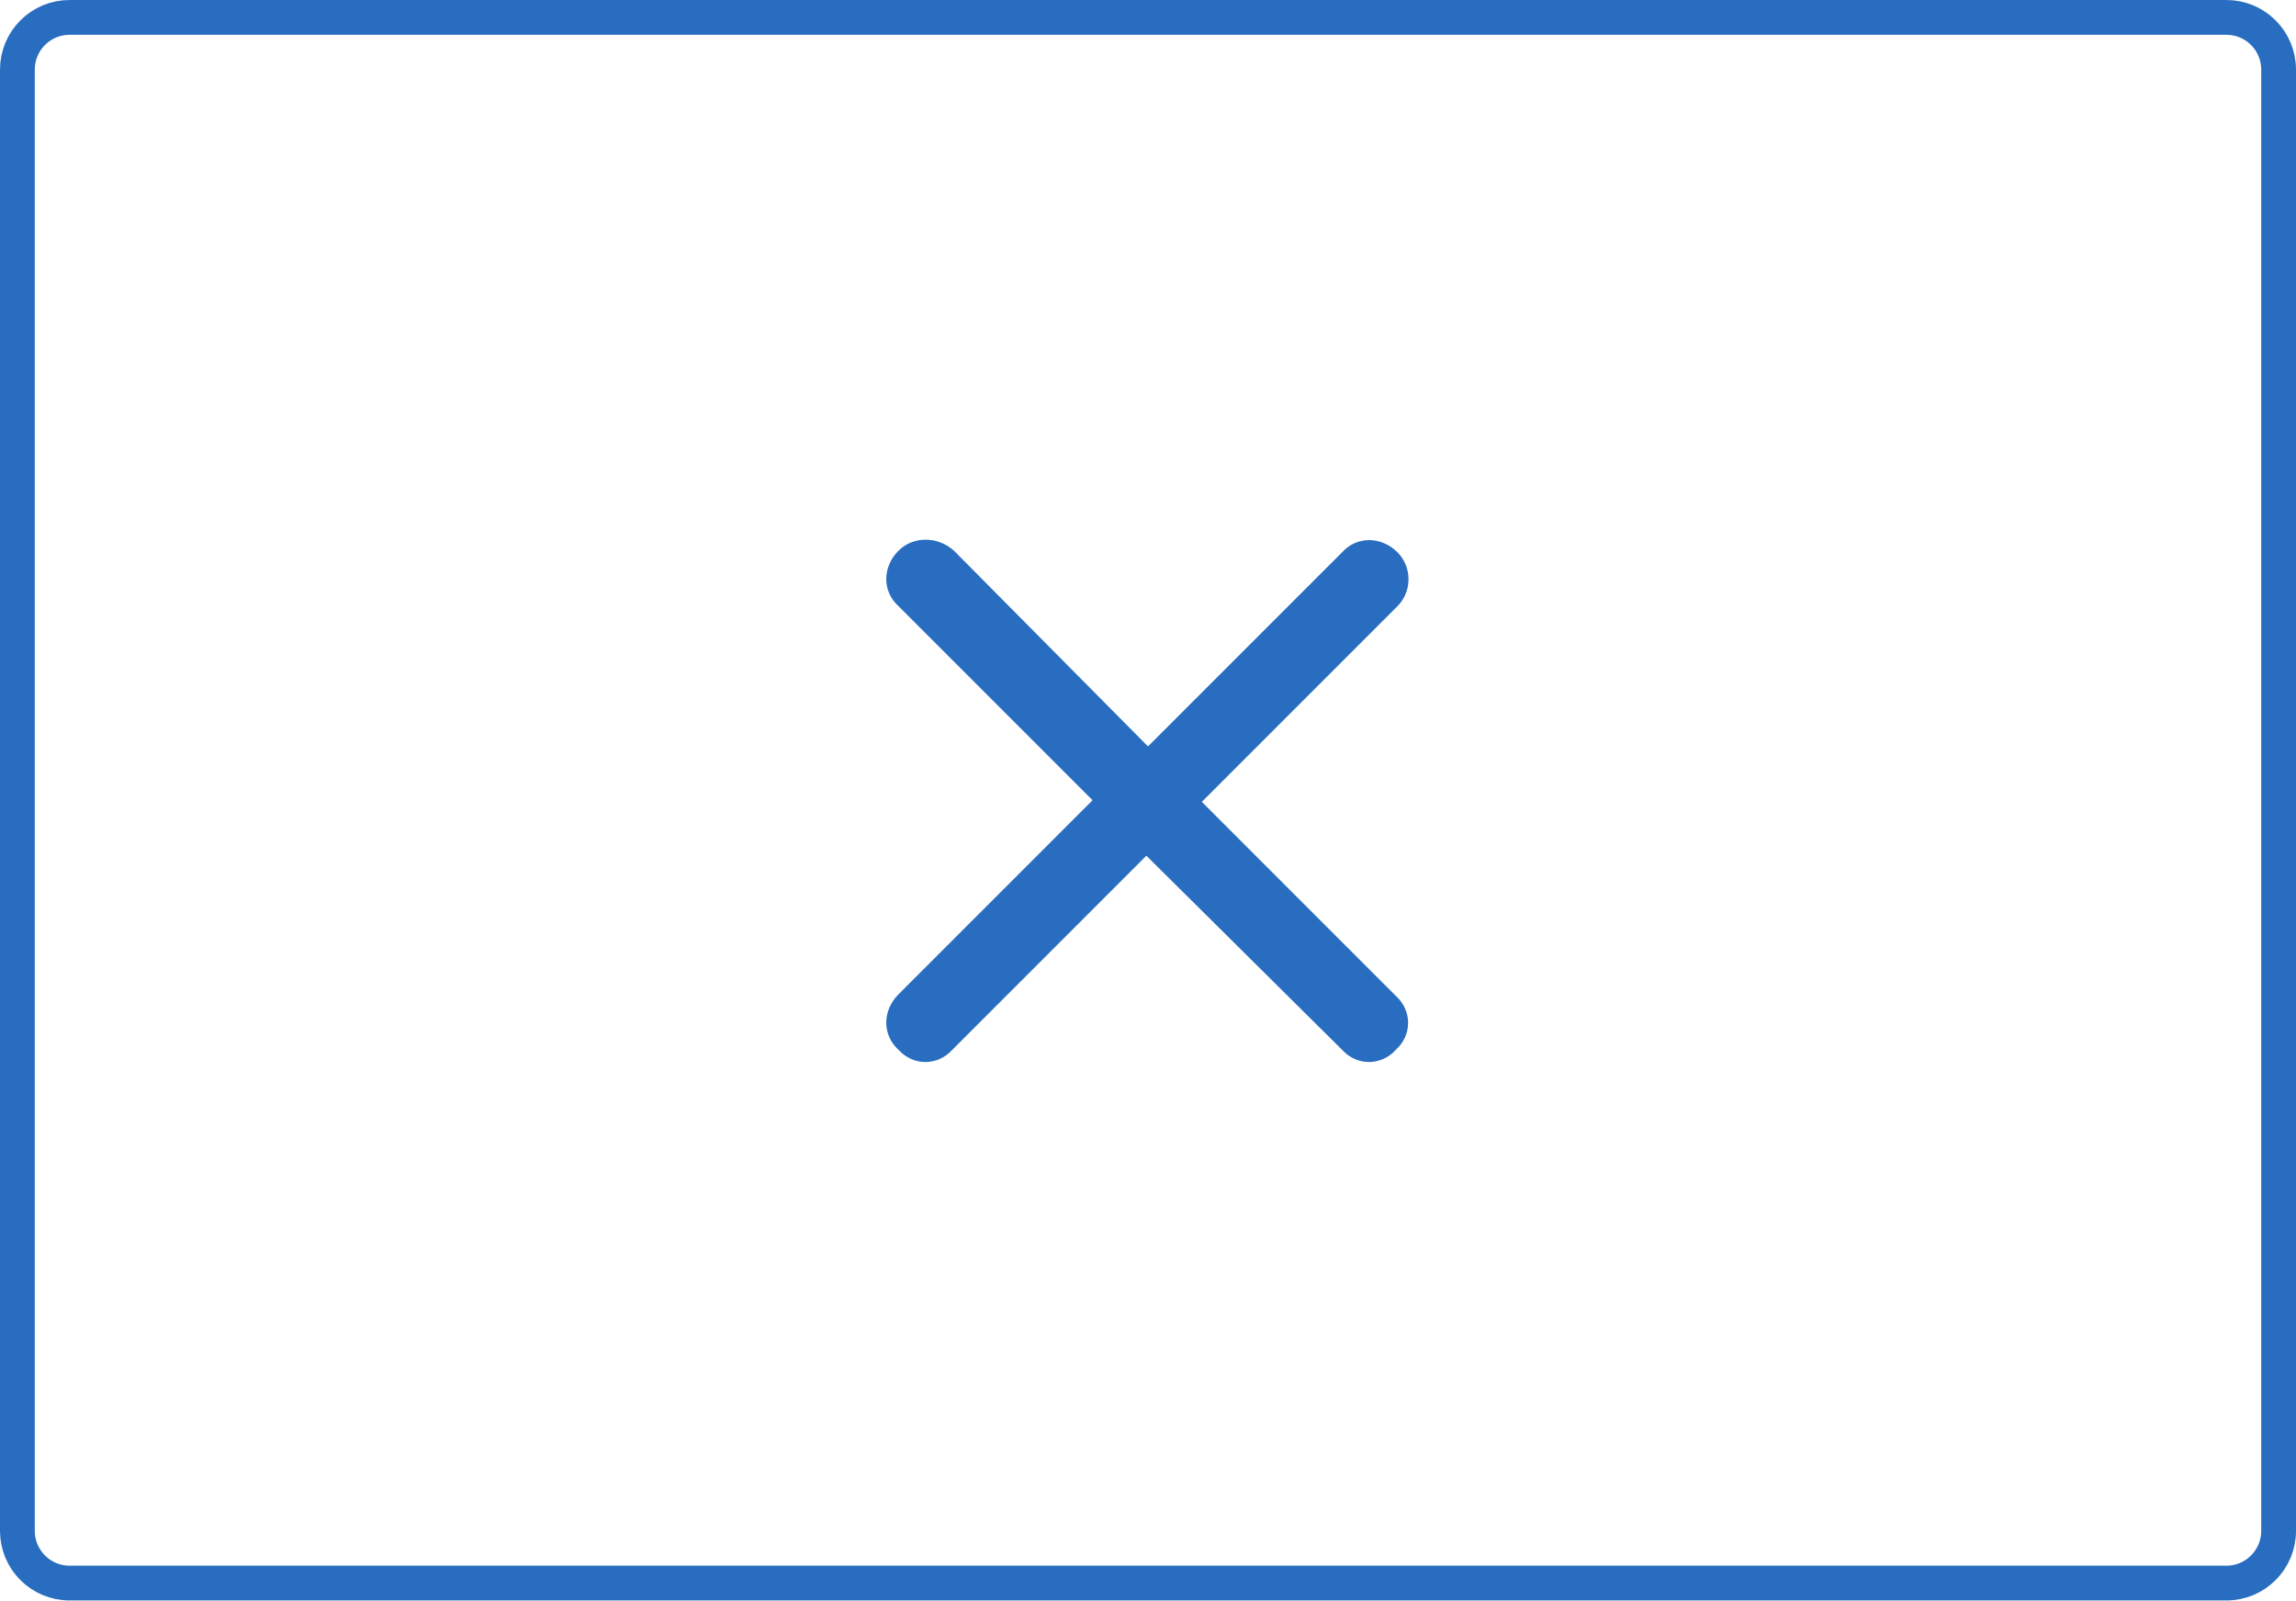
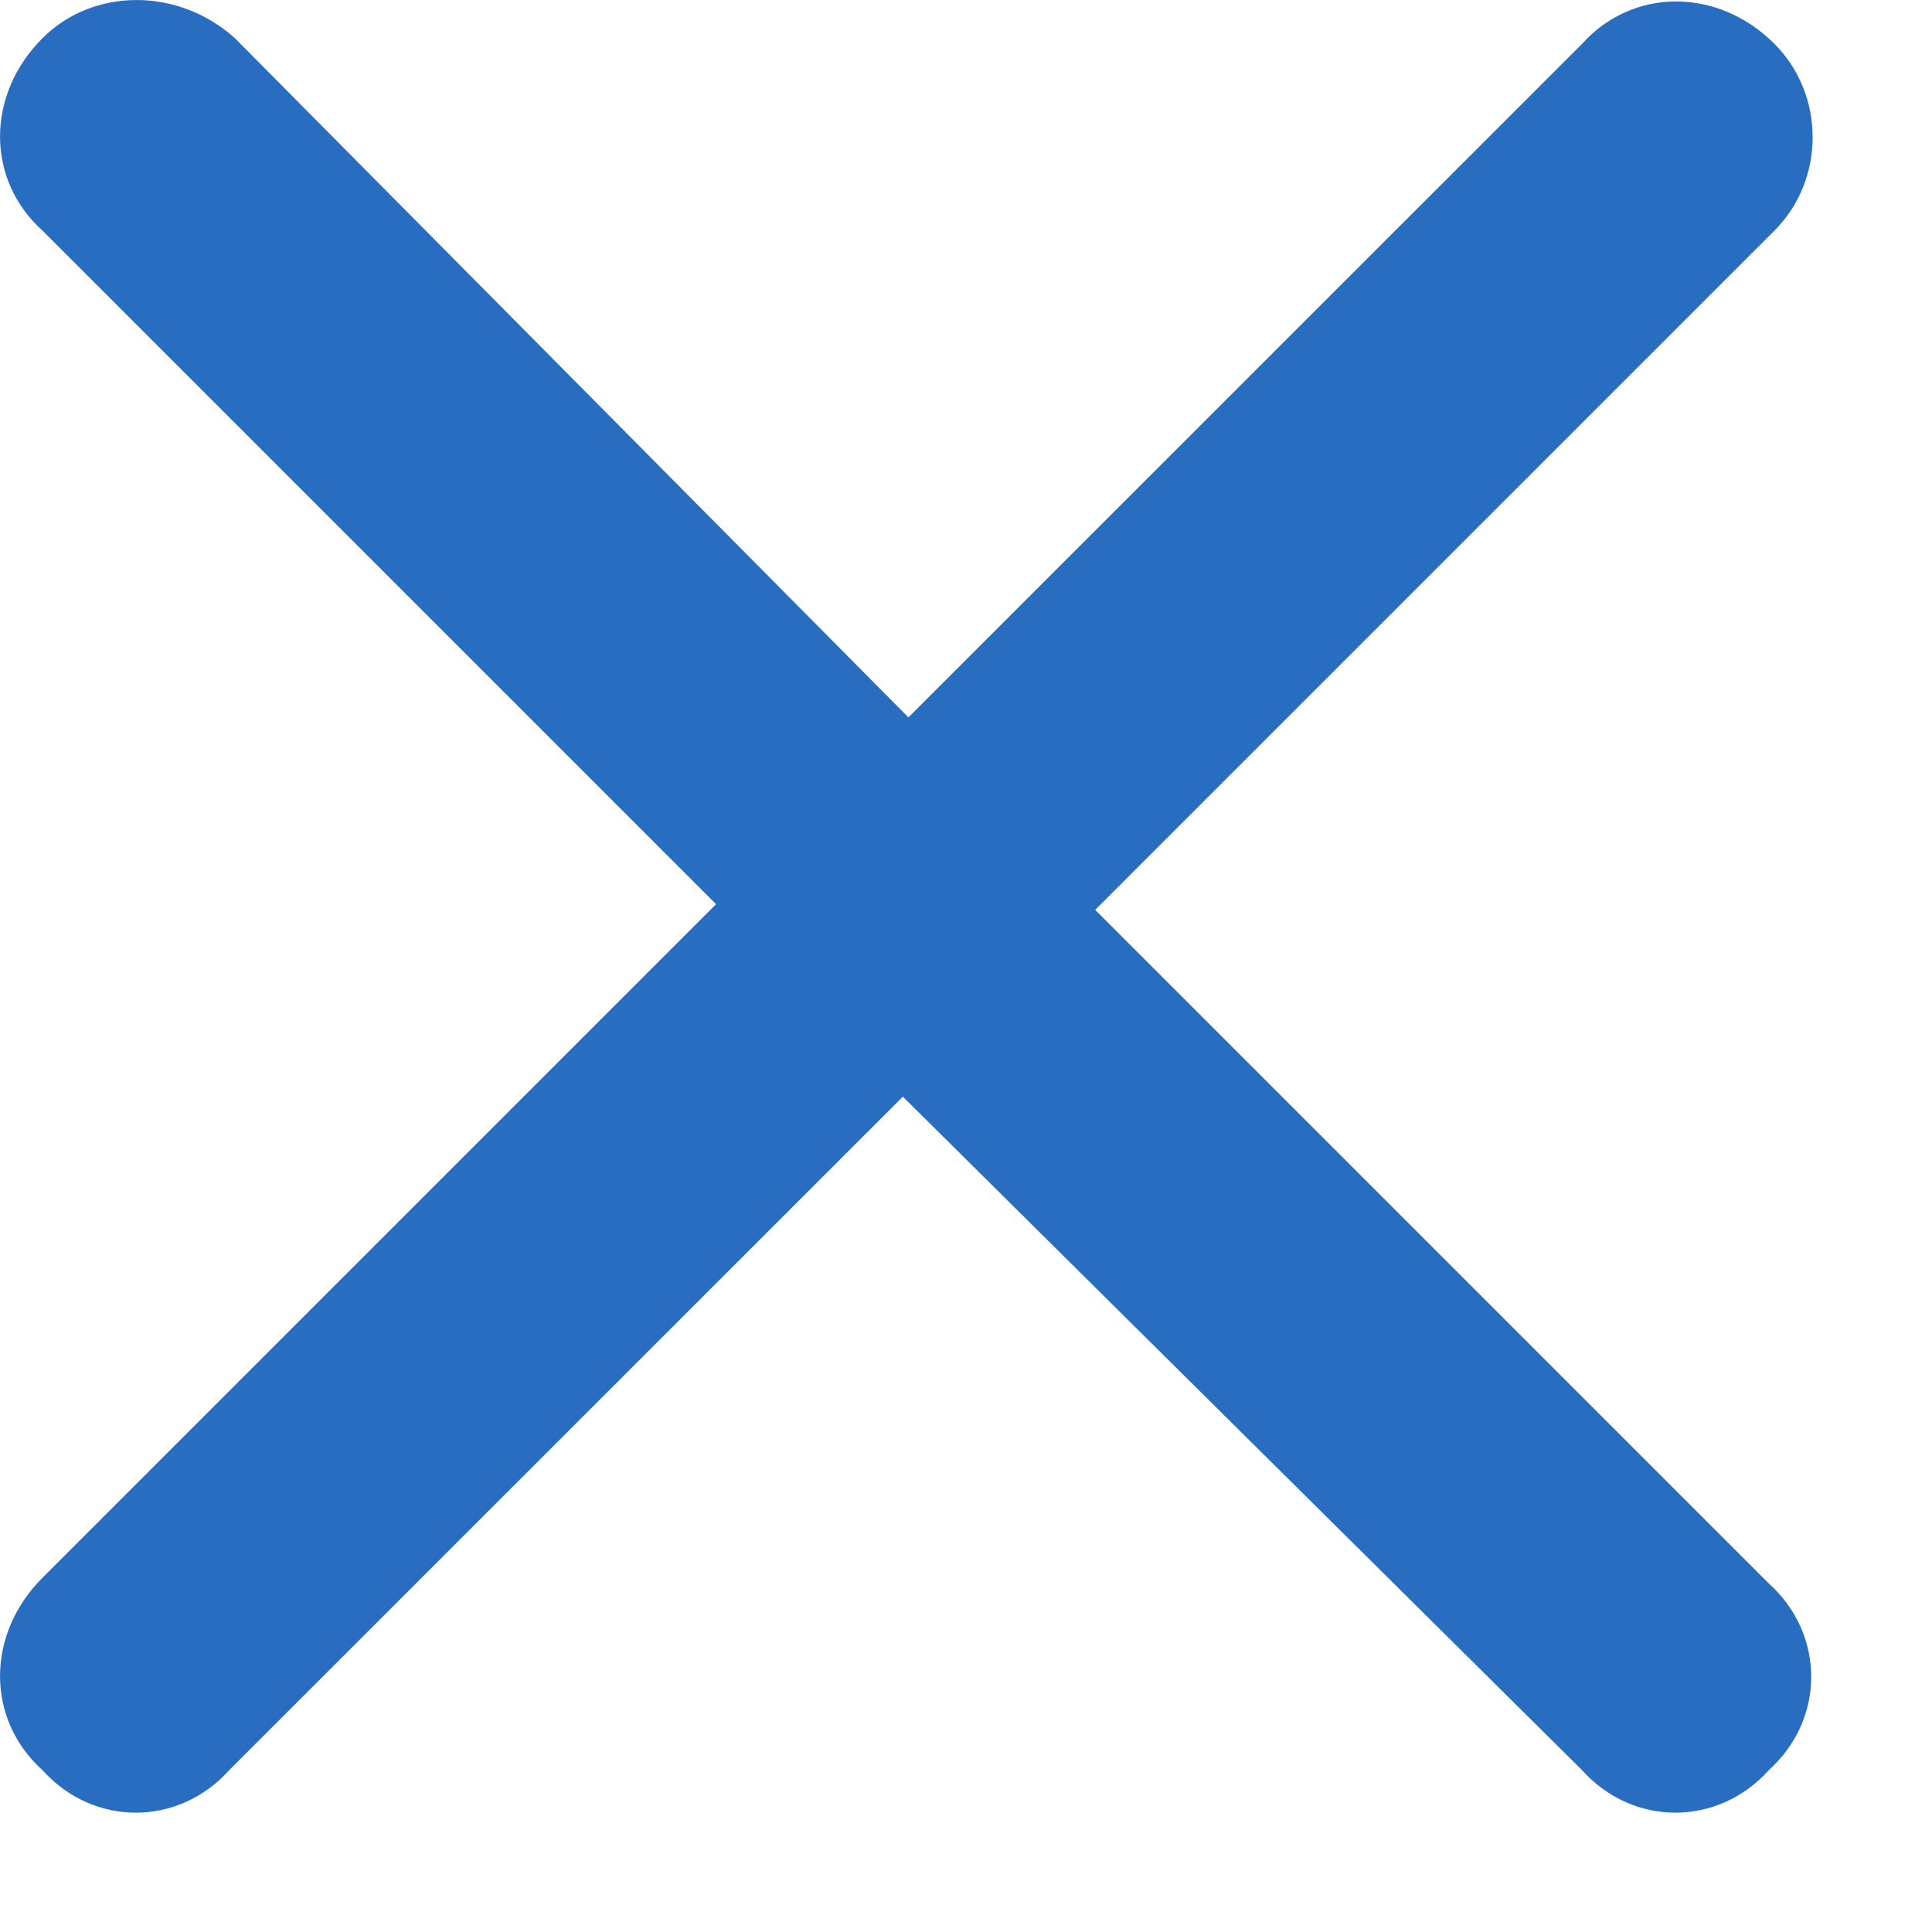
- <svg xmlns="http://www.w3.org/2000/svg" width="66" height="46" viewBox="0 0 66 46" fill="none">
-   <path d="M40.172 17.422L34.547 23.047L40.125 28.625C40.594 29.047 40.594 29.75 40.125 30.172C39.703 30.641 39 30.641 38.578 30.172L32.953 24.594L27.375 30.172C26.953 30.641 26.25 30.641 25.828 30.172C25.359 29.75 25.359 29.047 25.828 28.578L31.406 23L25.828 17.422C25.359 17 25.359 16.297 25.828 15.828C26.25 15.406 26.953 15.406 27.422 15.828L33 21.453L38.578 15.875C39 15.406 39.703 15.406 40.172 15.875C40.594 16.297 40.594 17 40.172 17.422Z" fill="#286DC0" />
-   <rect x="0.5" y="0.5" width="65" height="45" rx="1.5" stroke="#286DC0" />
+ <svg xmlns="http://www.w3.org/2000/svg" width="16" height="16" viewBox="0 0 16 16" fill="none">
+   <path d="M14.695 1.91L9.07 7.535L14.648 13.113C15.117 13.535 15.117 14.238 14.648 14.66C14.227 15.129 13.523 15.129 13.102 14.66L7.477 9.082L1.898 14.66C1.477 15.129 0.773 15.129 0.352 14.66C-0.117 14.238 -0.117 13.535 0.352 13.066L5.93 7.488L0.352 1.91C-0.117 1.488 -0.117 0.785 0.352 0.316C0.773 -0.105 1.477 -0.105 1.945 0.316L7.523 5.941L13.102 0.363C13.523 -0.105 14.227 -0.105 14.695 0.363C15.117 0.785 15.117 1.488 14.695 1.91Z" fill="#286DC0" />
</svg>
